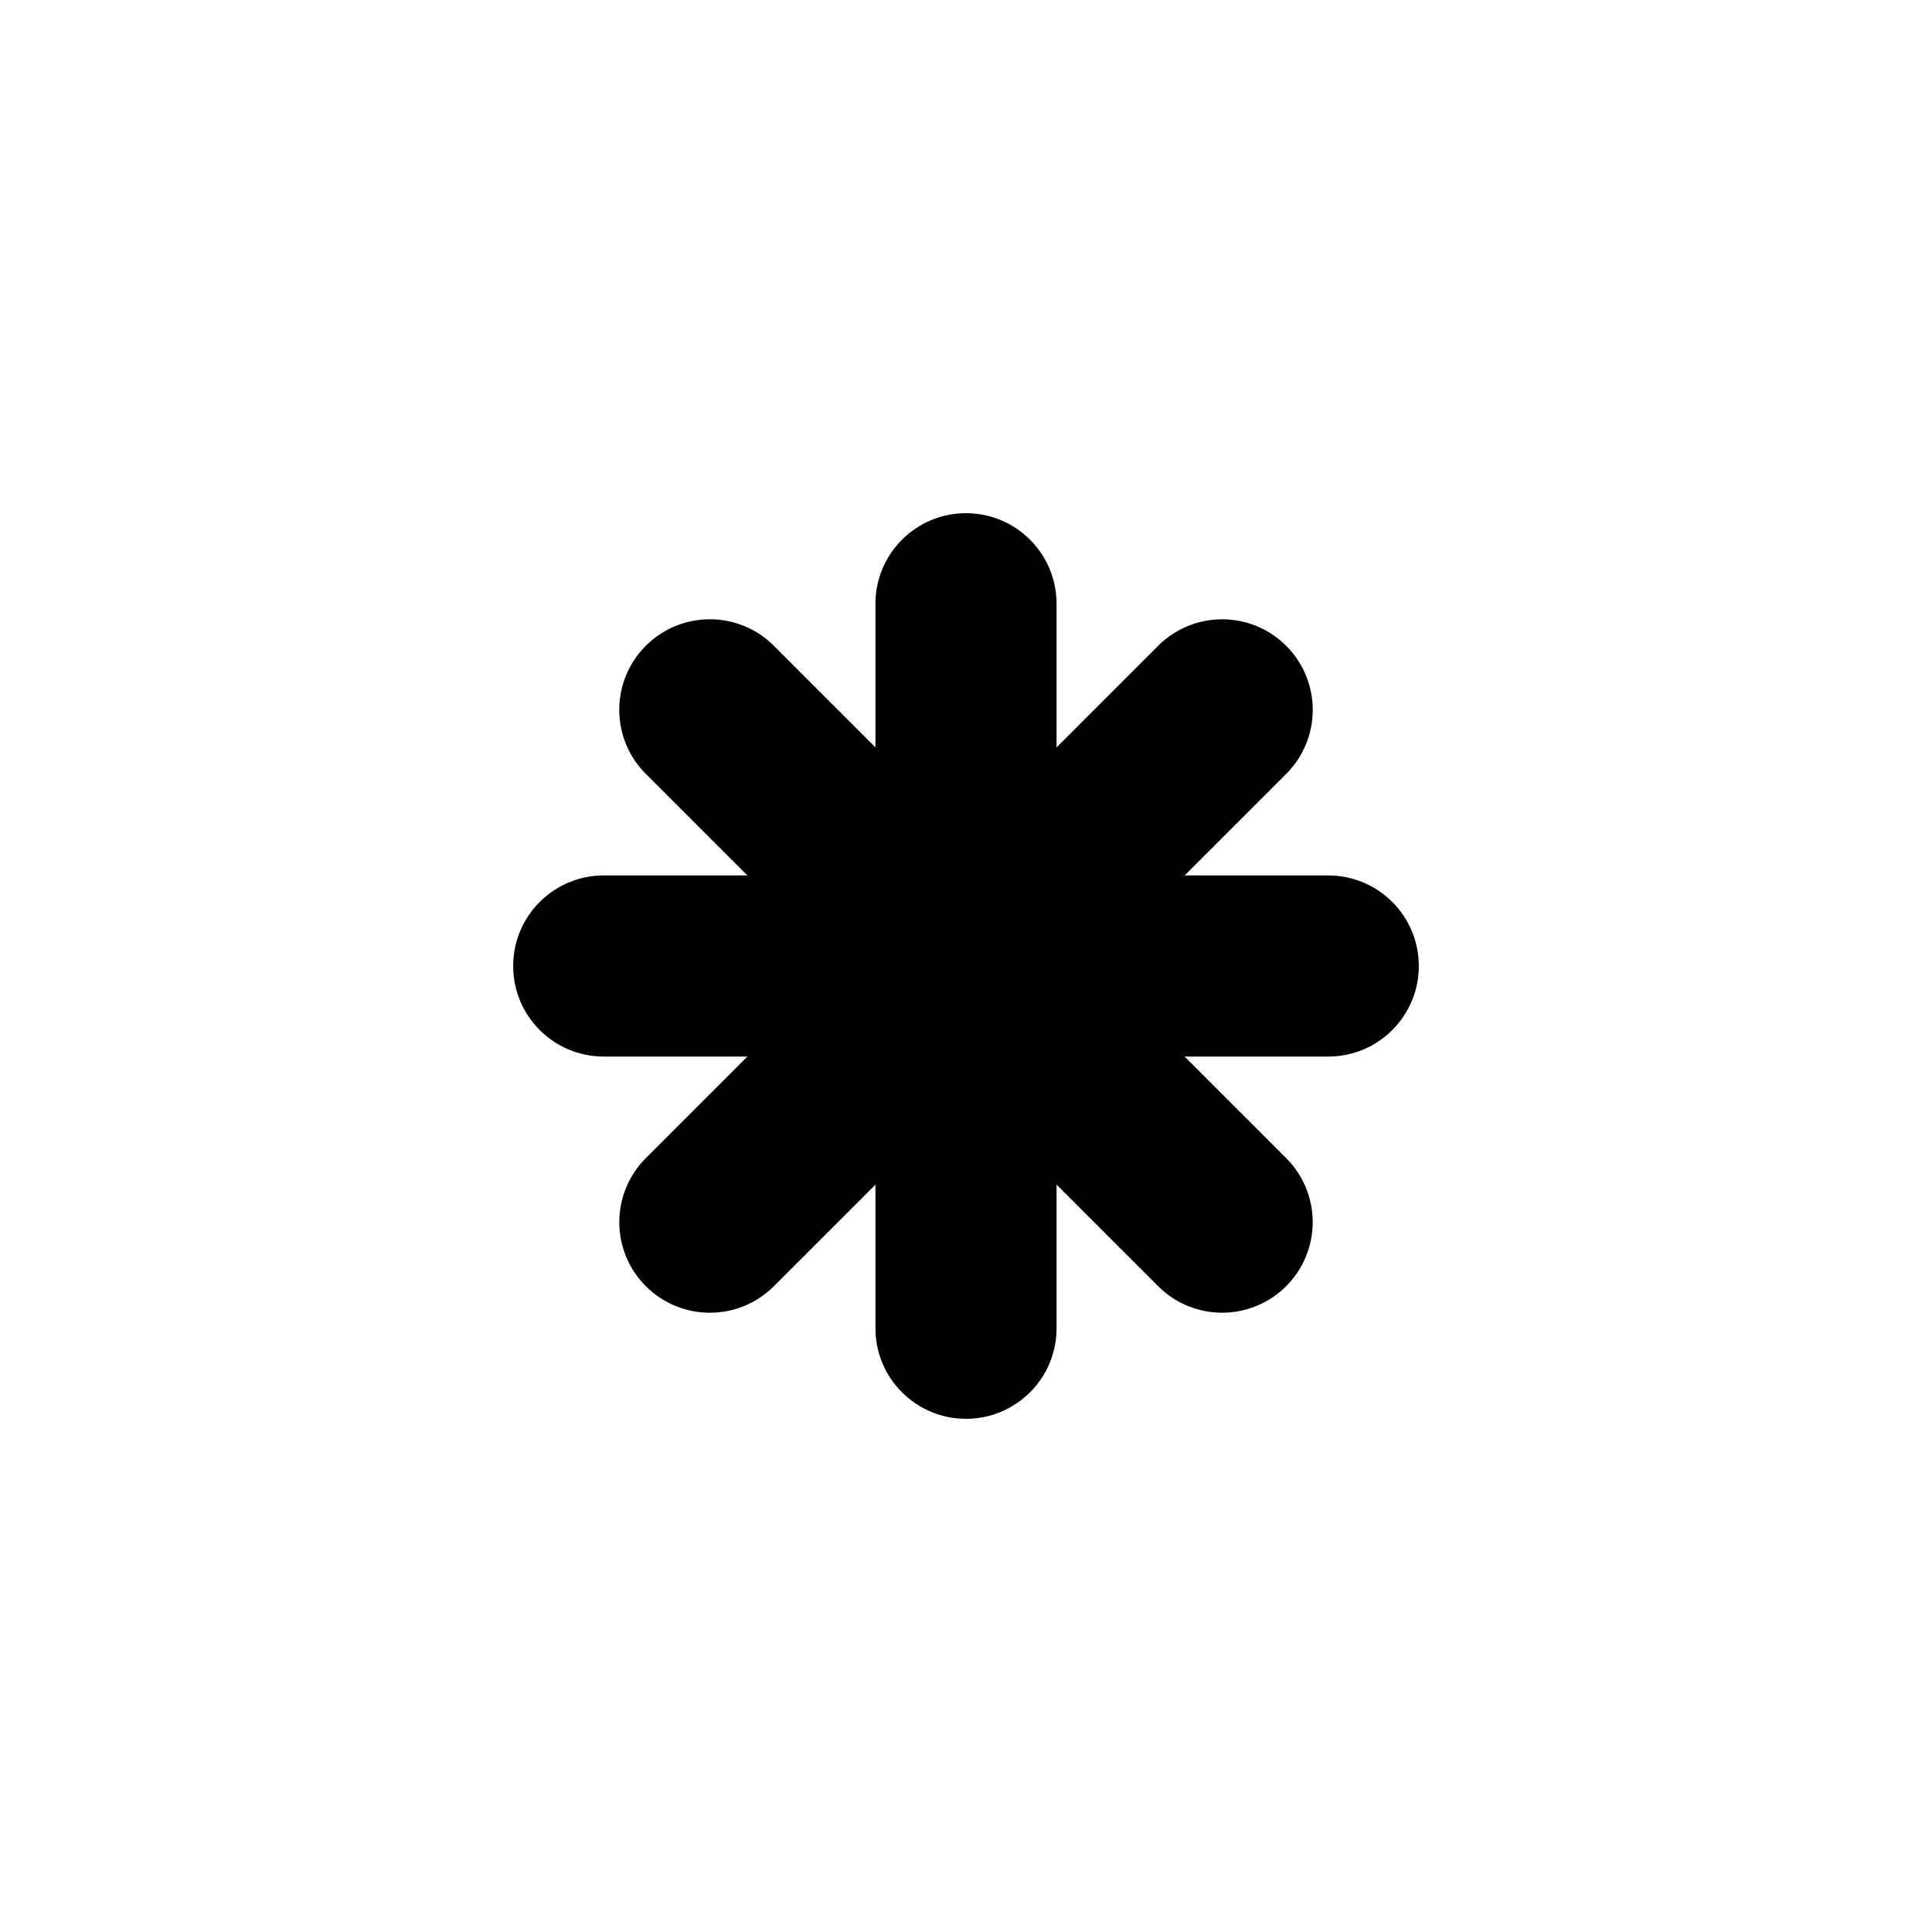
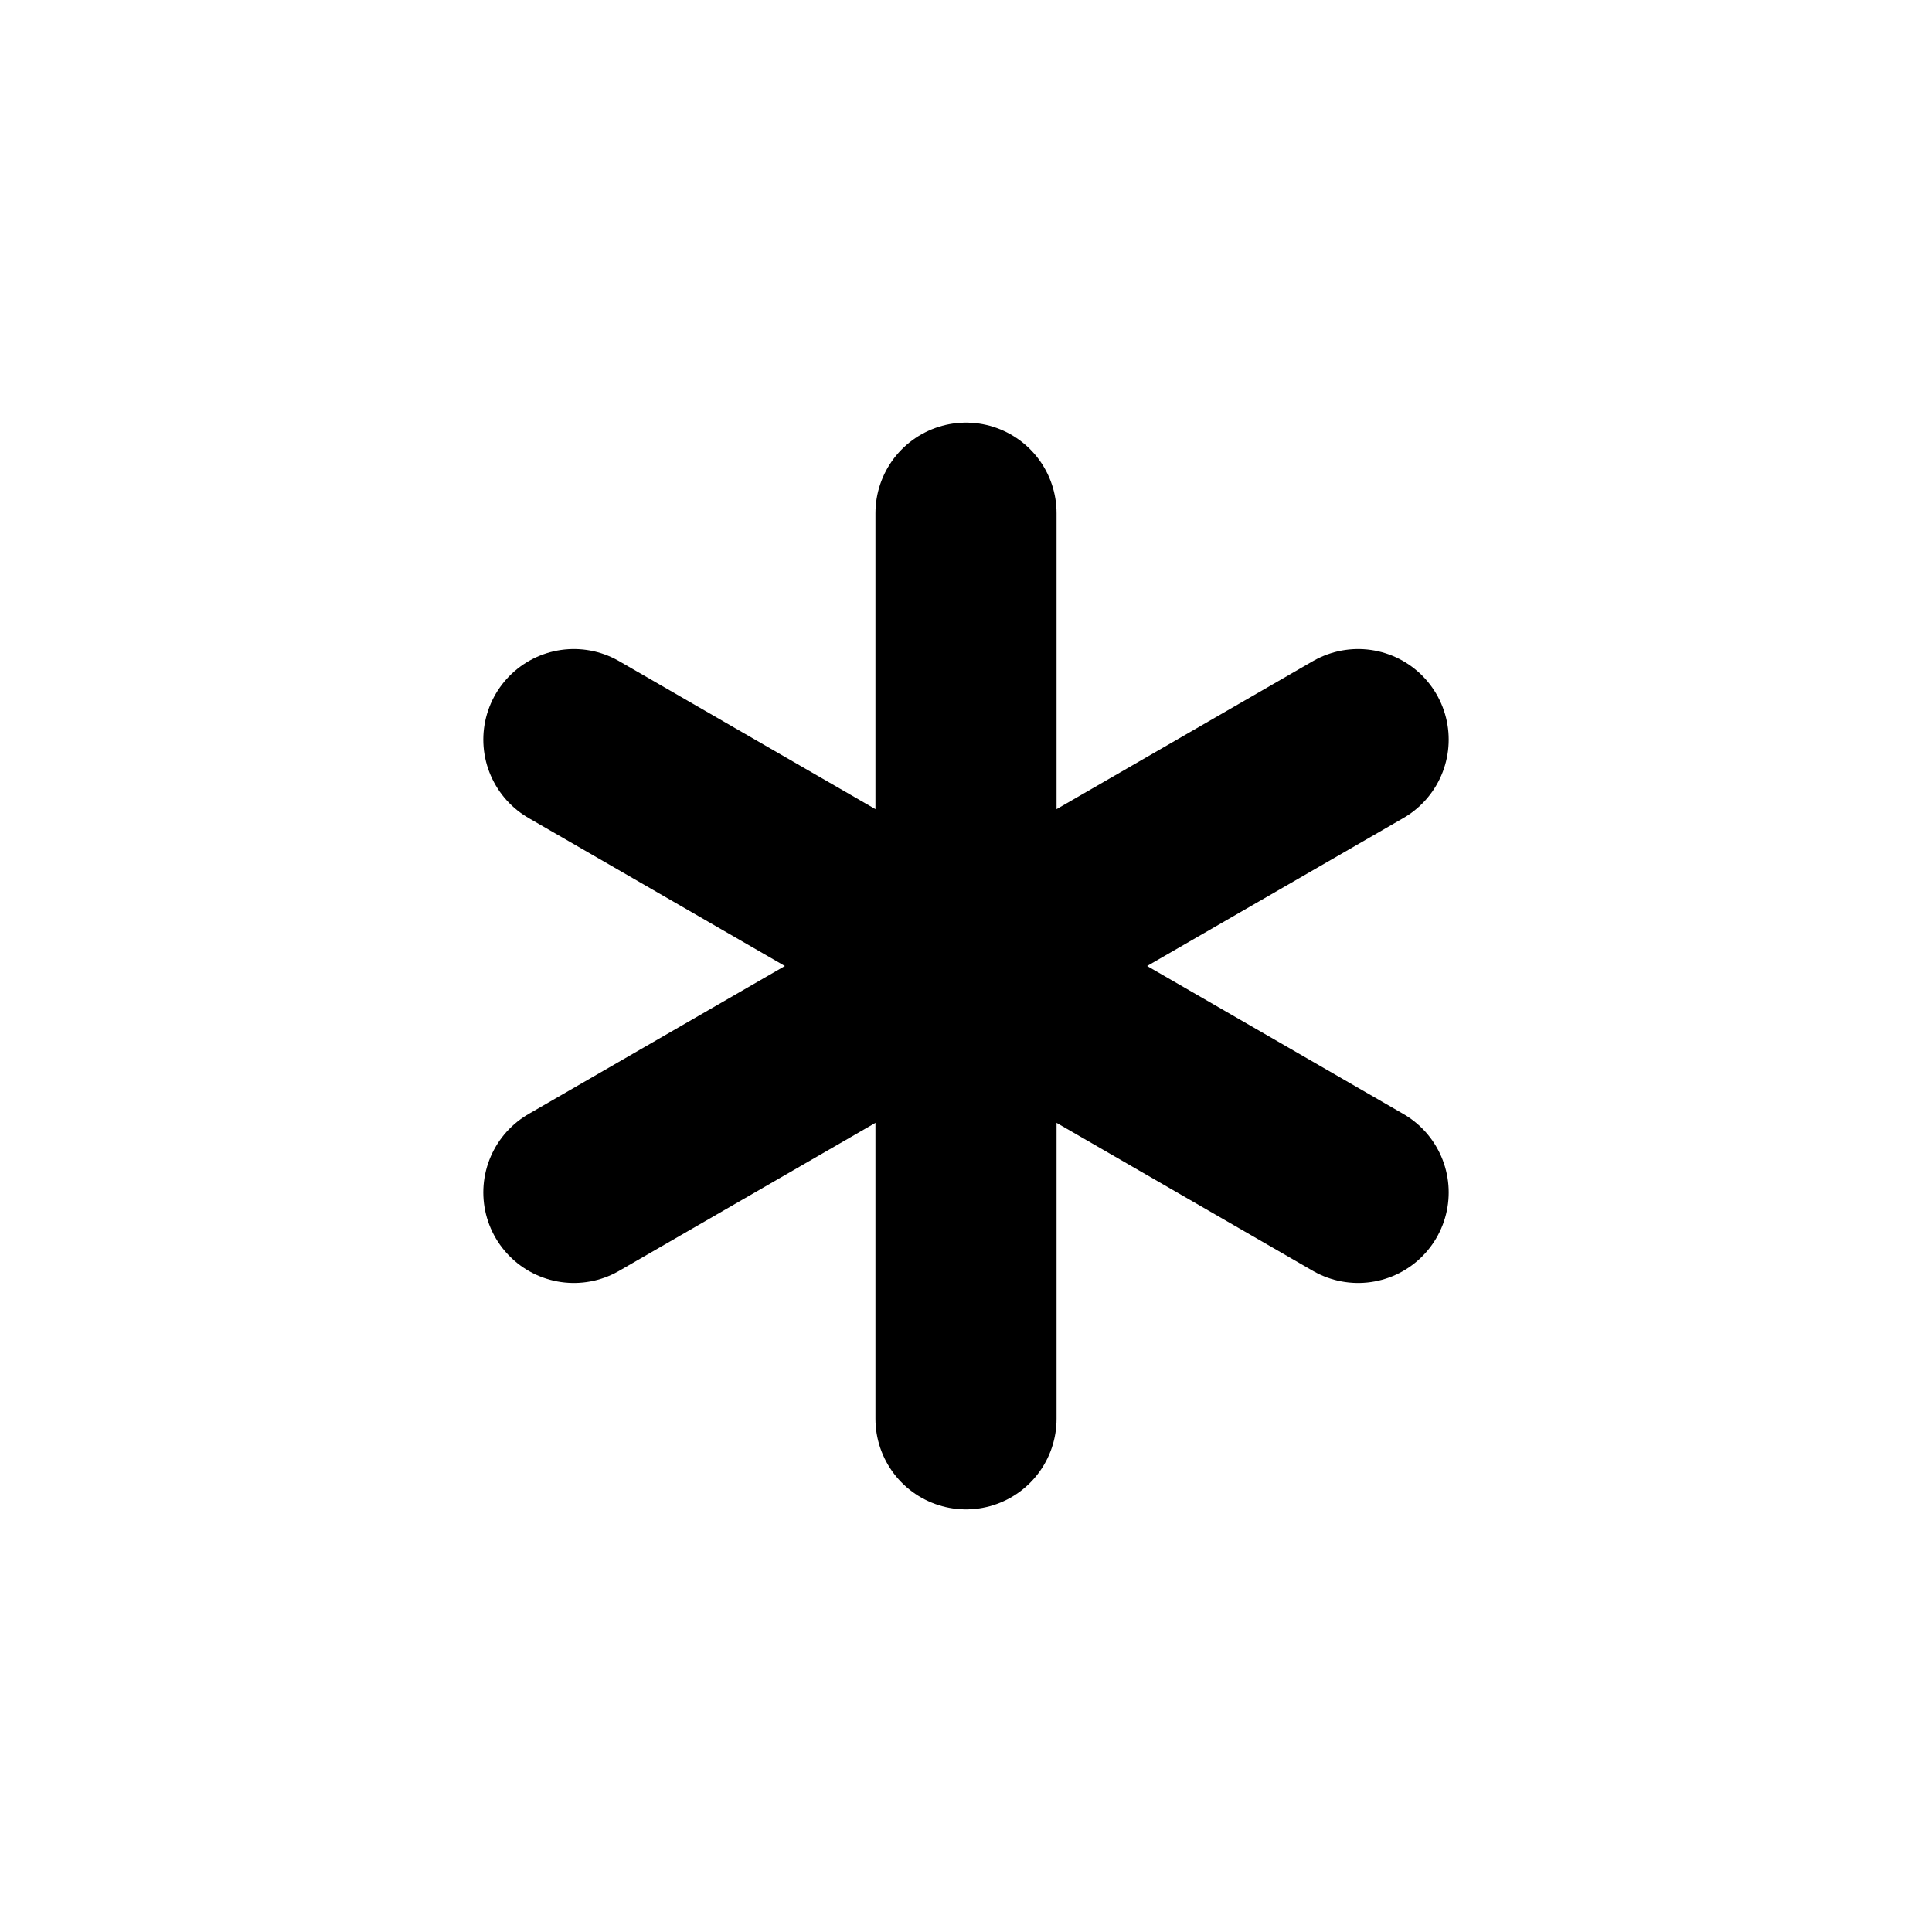
<svg xmlns="http://www.w3.org/2000/svg" width="32" height="32" viewBox="0 0 32 32" fill="none">
-   <rect x="9.636" y="11.757" width="3" height="15" rx="1.5" transform="rotate(-45 9.63599 11.7574)" fill="currentColor" />
-   <rect x="9.636" y="20.243" width="15" height="3" rx="1.5" transform="rotate(-45 9.63599 20.2426)" fill="currentColor" />
-   <rect x="14.5" y="8.5" width="3" height="15" rx="1.5" fill="currentColor" />
-   <rect x="8.5" y="14.5" width="15" height="3" rx="1.5" fill="currentColor" />
+   <path d="M16 8.5V23.5" stroke="currentColor" stroke-width="3" stroke-linecap="round" />
+   <path d="M9.505 19.75L22.495 12.25" stroke="currentColor" stroke-width="3" stroke-linecap="round" stroke-linejoin="round" />
+   <path d="M9.505 12.25L22.495 19.75" stroke="currentColor" stroke-width="3" stroke-linecap="round" stroke-linejoin="round" />
</svg>
